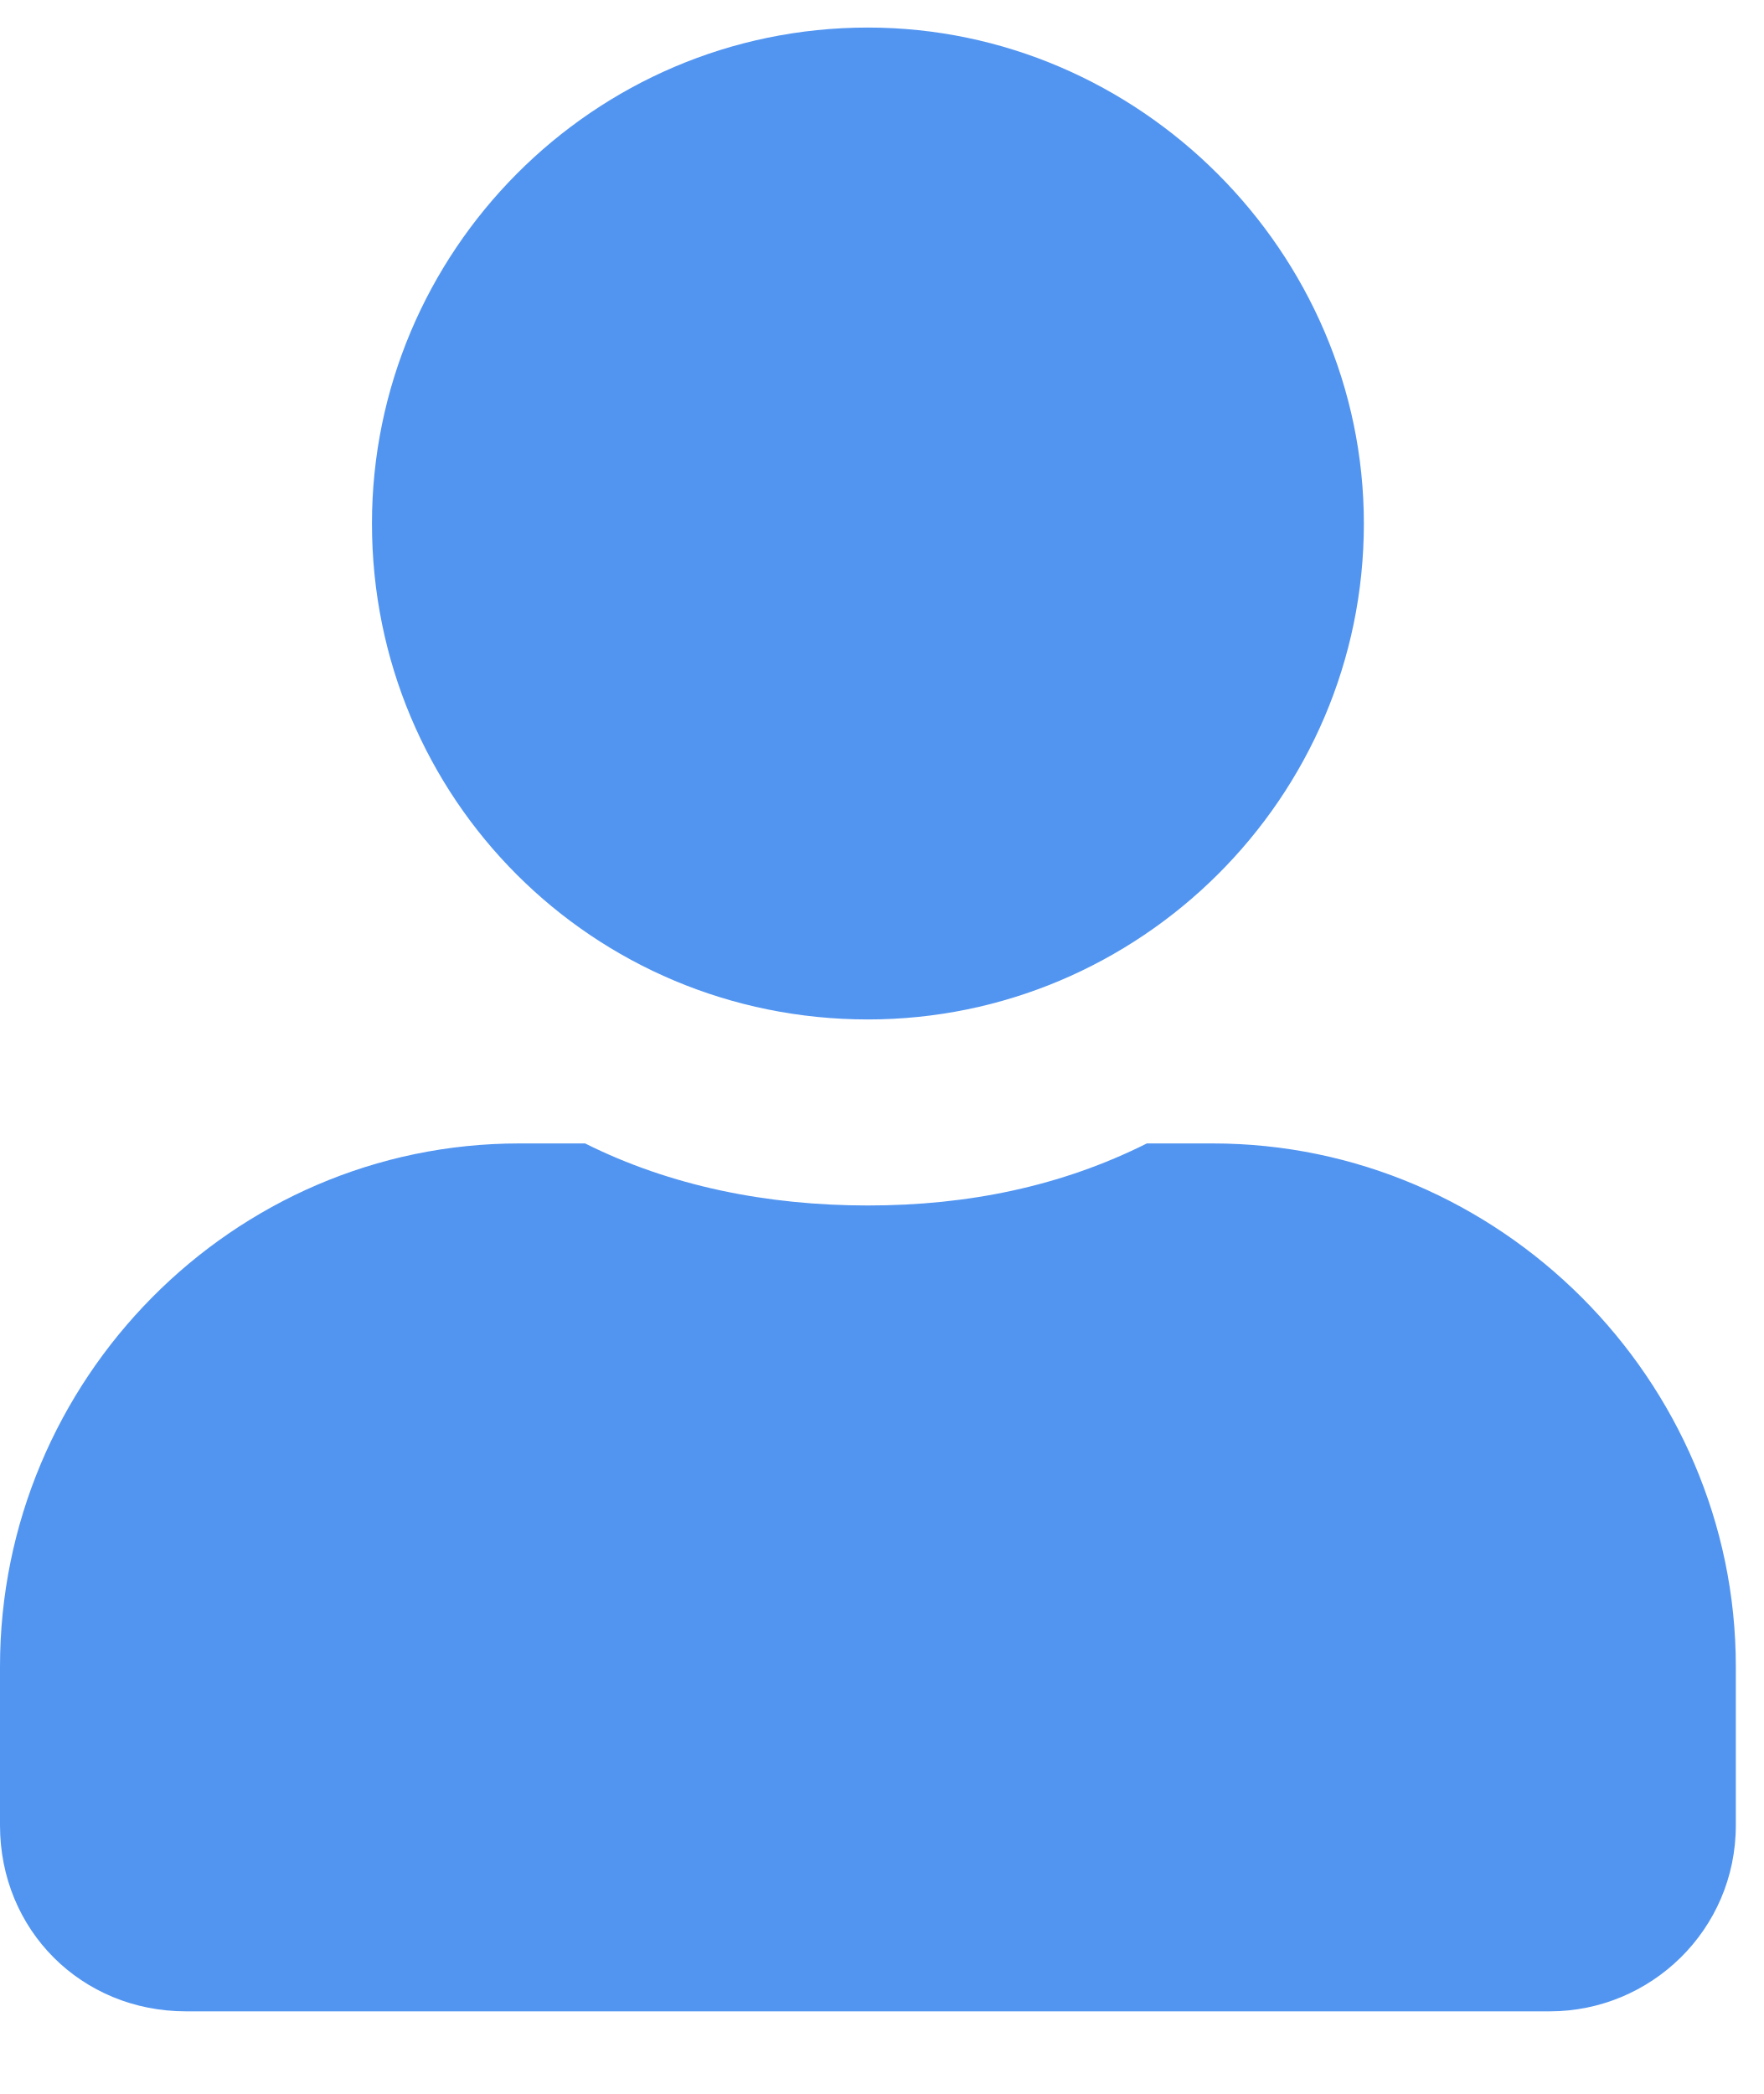
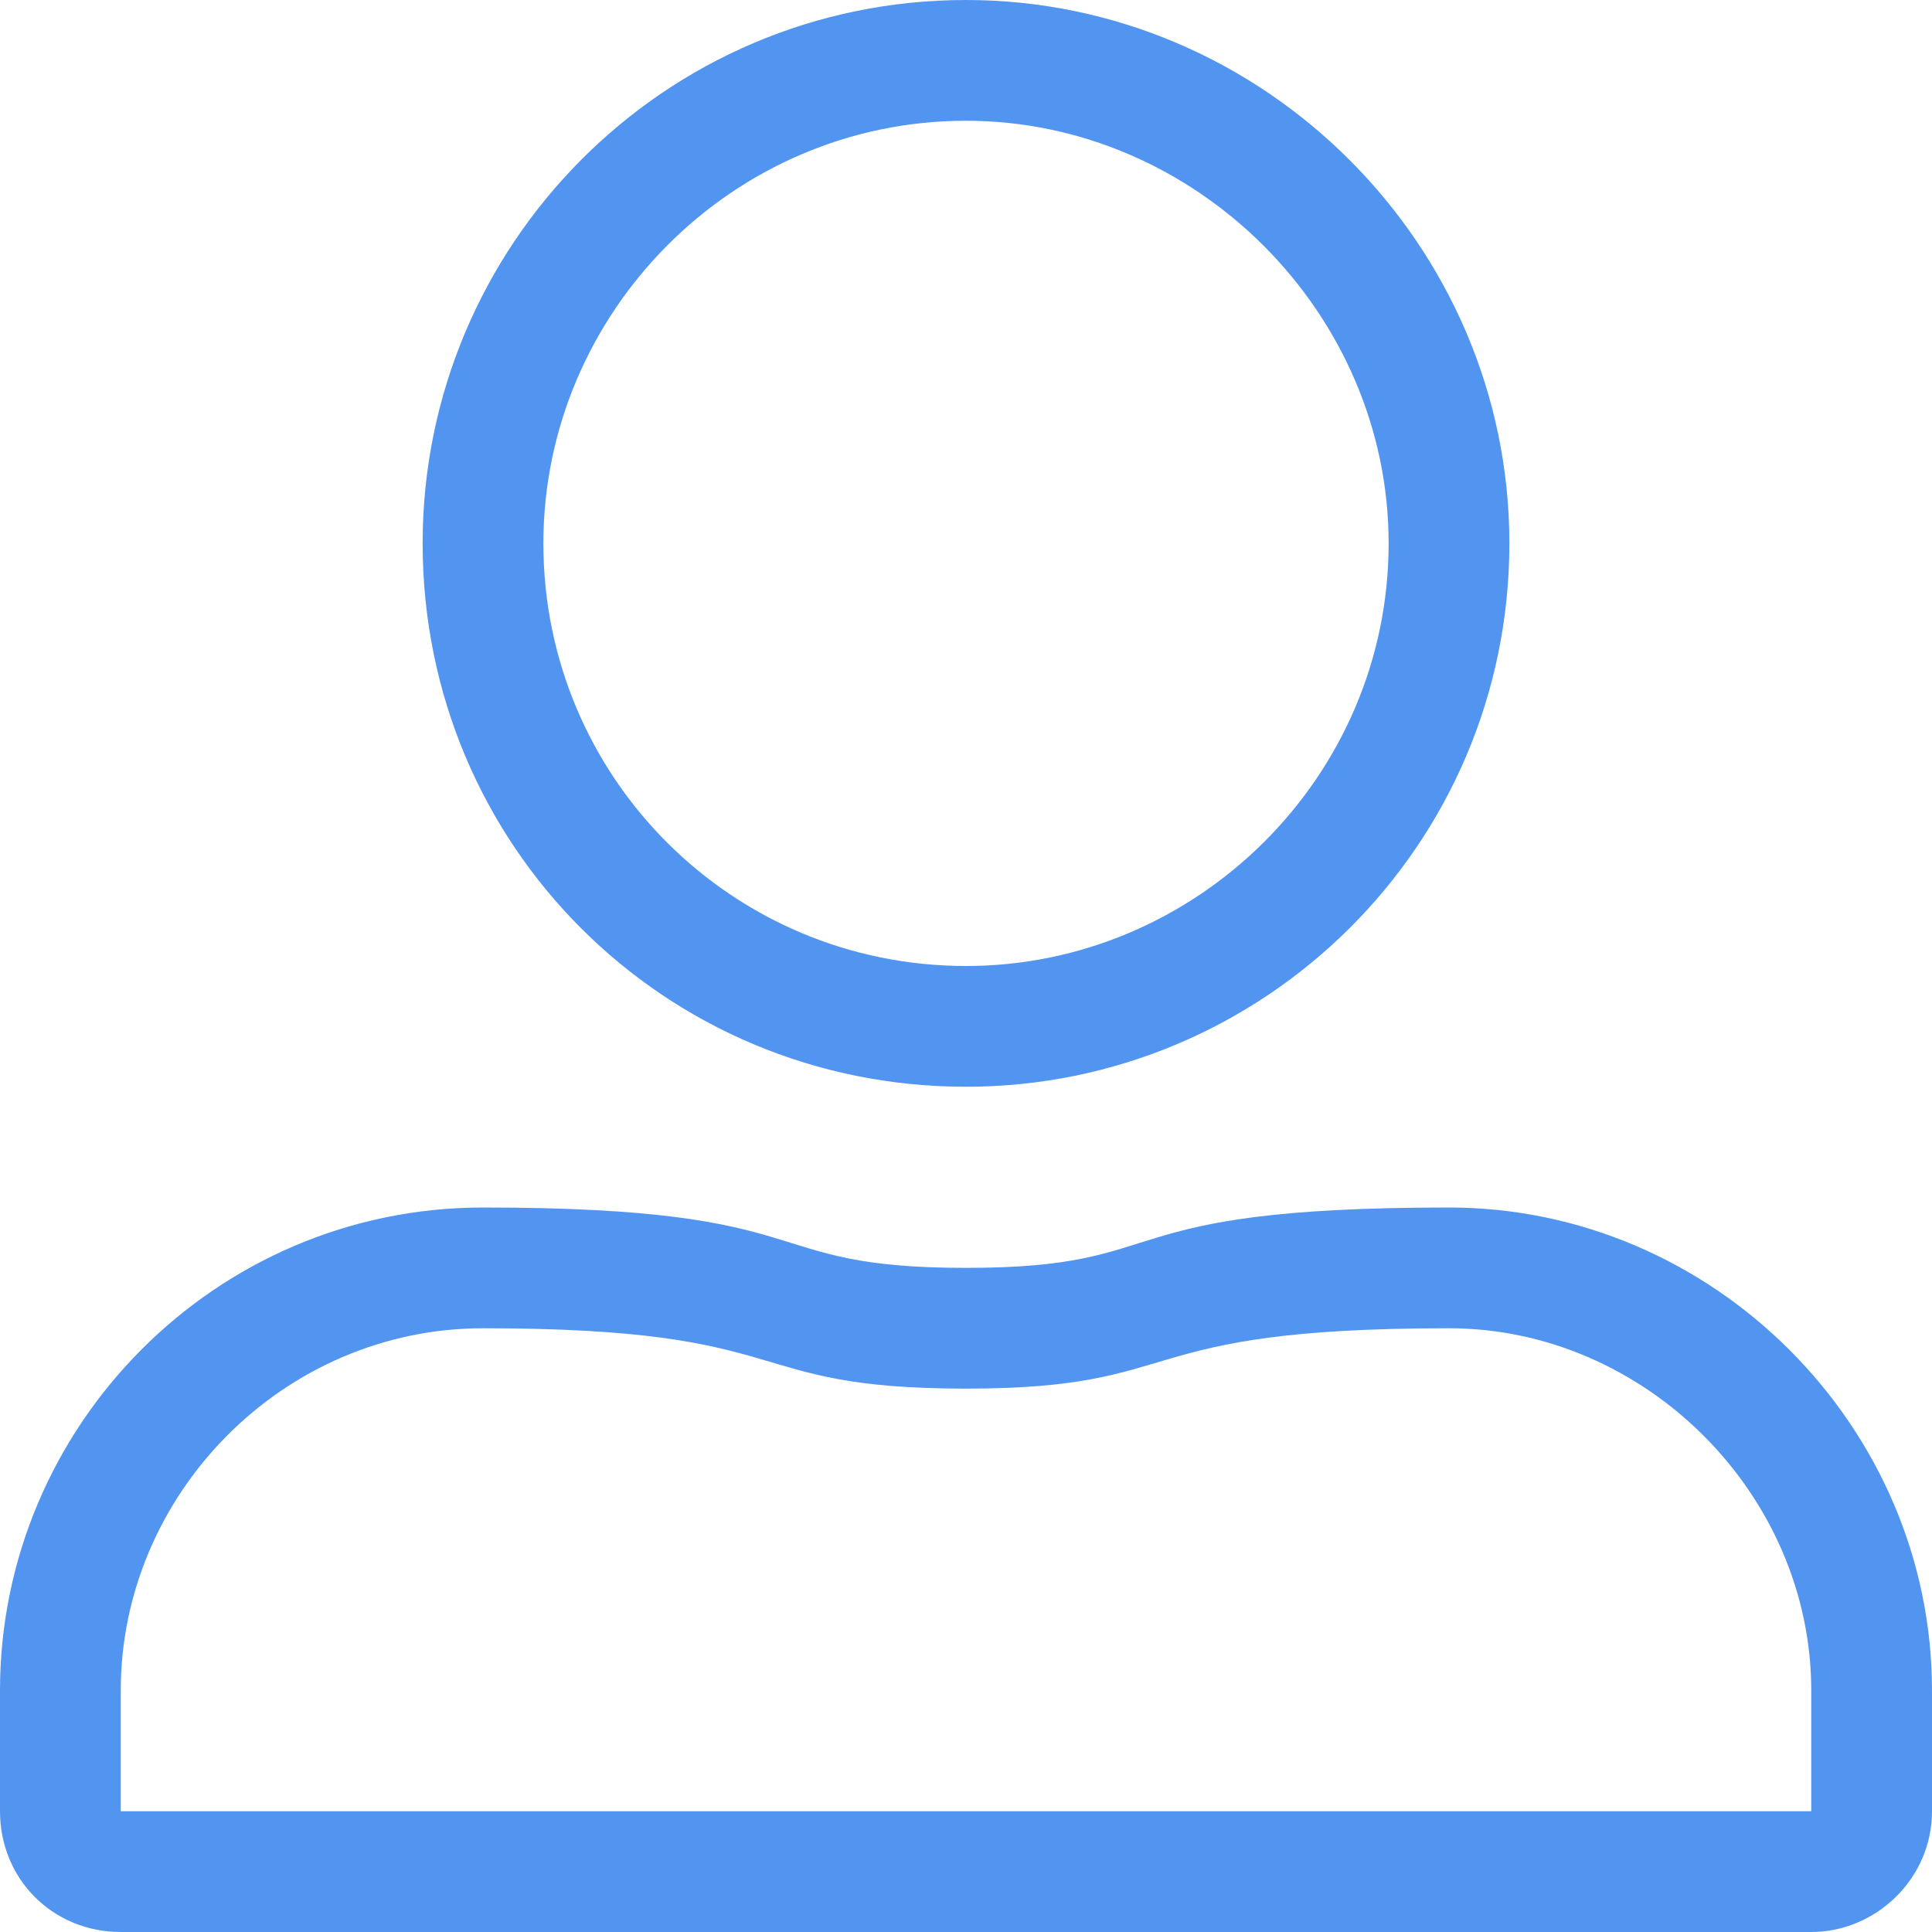
- <svg xmlns="http://www.w3.org/2000/svg" width="16" height="19" viewBox="0 0 16 19" fill="none">
-   <path d="M7.875 9.25C10.336 9.25 12.375 7.246 12.375 4.75C12.375 2.289 10.336 0.25 7.875 0.25C5.379 0.25 3.375 2.289 3.375 4.75C3.375 7.246 5.379 9.25 7.875 9.25ZM11.004 10.375H10.406C9.633 10.762 8.789 10.938 7.875 10.938C6.961 10.938 6.082 10.762 5.309 10.375H4.711C2.109 10.375 0 12.52 0 15.121V16.562C0 17.512 0.738 18.25 1.688 18.25H14.062C14.977 18.25 15.75 17.512 15.75 16.562V15.121C15.75 12.52 13.605 10.375 11.004 10.375Z" fill="#5295F1" />
+ <svg xmlns="http://www.w3.org/2000/svg" width="20" height="20" viewBox="0 0 20 20" fill="none">
+   <path d="M10 1.25C12.383 1.25 14.375 3.242 14.375 5.625C14.375 8.047 12.383 10 10 10C7.578 10 5.625 8.047 5.625 5.625C5.625 3.242 7.578 1.25 10 1.25ZM15 13.75C17.031 13.75 18.75 15.469 18.75 17.5V18.75H1.25V17.5C1.25 15.469 2.93 13.75 5 13.75C8.32 13.75 7.617 14.375 10 14.375C12.344 14.375 11.641 13.75 15 13.75ZM10 0C6.875 0 4.375 2.539 4.375 5.625C4.375 8.75 6.875 11.25 10 11.25C13.086 11.25 15.625 8.75 15.625 5.625C15.625 2.539 13.086 0 10 0ZM15 12.5C11.367 12.5 12.227 13.125 10 13.125C7.773 13.125 8.594 12.5 5 12.5C2.227 12.5 0 14.766 0 17.5V18.75C0 19.453 0.547 20 1.25 20H18.75C19.414 20 20 19.453 20 18.75V17.5C20 14.766 17.734 12.5 15 12.5Z" fill="#5295F1" />
</svg>
